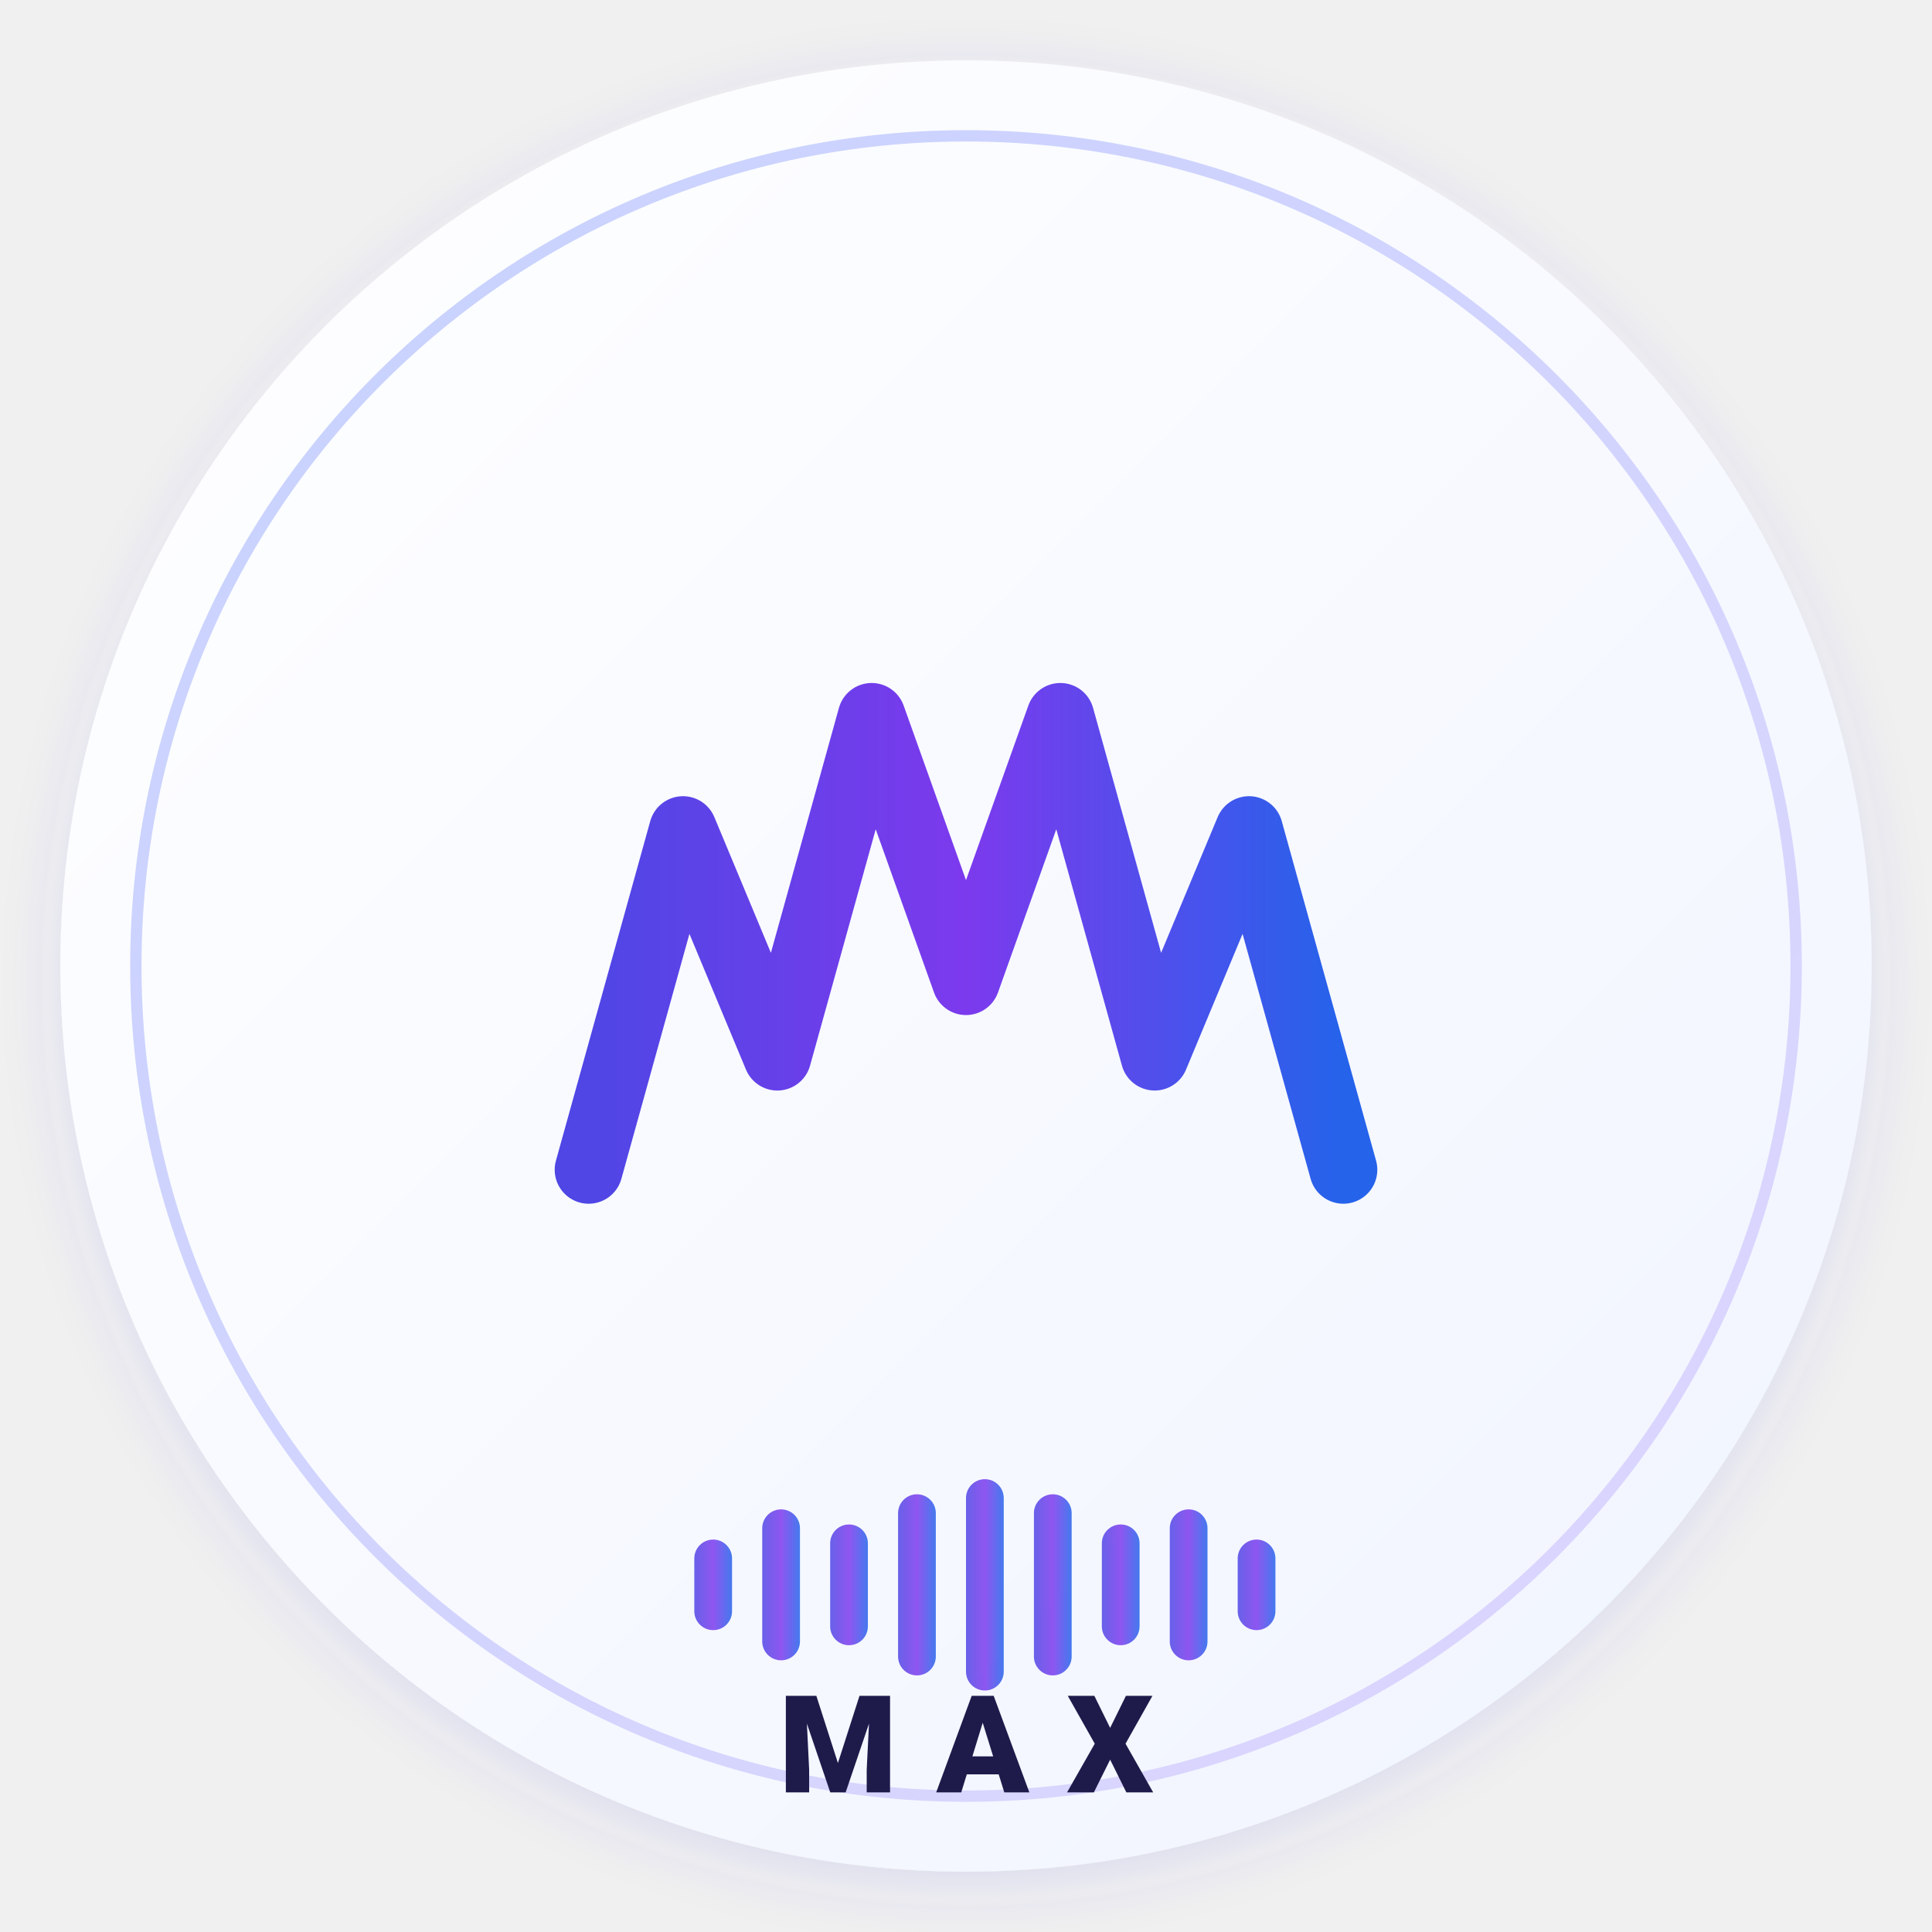
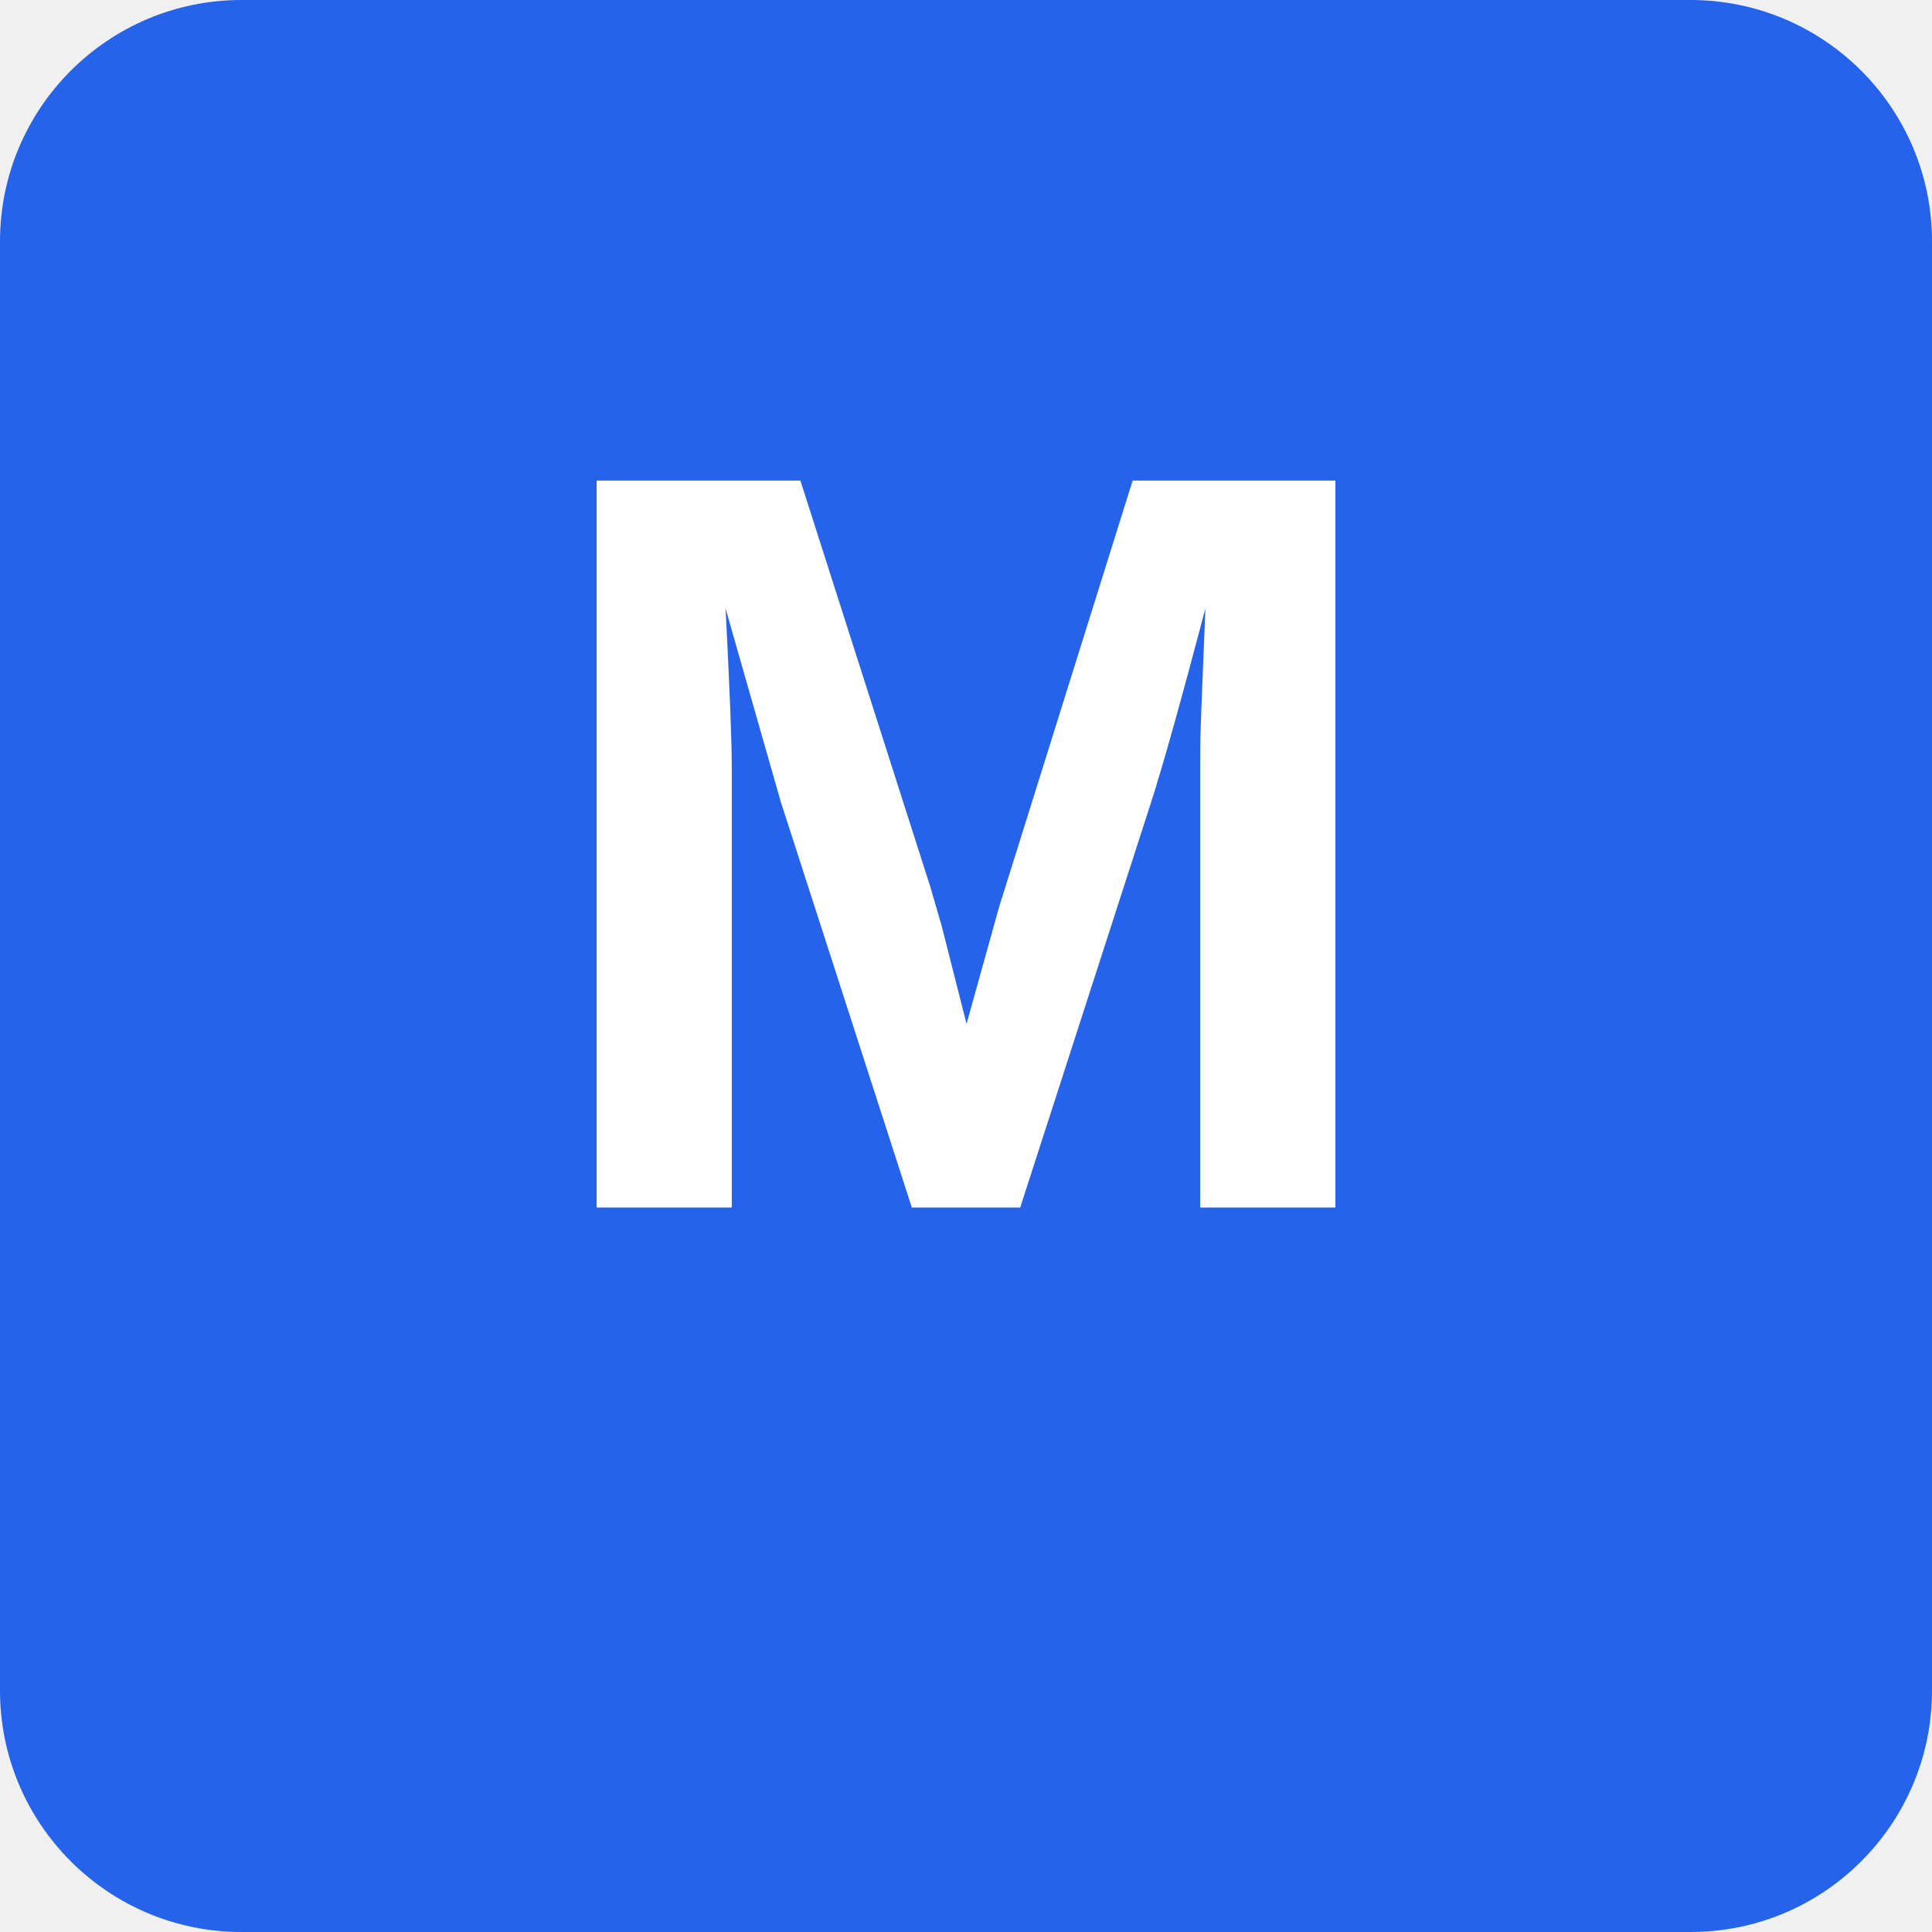
<svg xmlns="http://www.w3.org/2000/svg" viewBox="0 0 512 512">
-   <defs>
-     <linearGradient id="bgLight" x1="0%" y1="0%" x2="100%" y2="100%">
-       <stop offset="0%" stop-color="#ffffff" />
-       <stop offset="100%" stop-color="#f0f4ff" />
-     </linearGradient>
-     <linearGradient id="mGradient" x1="0%" y1="0%" x2="100%" y2="0%">
-       <stop offset="0%" stop-color="#4f46e5" />
-       <stop offset="50%" stop-color="#7c3aed" />
-       <stop offset="100%" stop-color="#2563eb" />
-     </linearGradient>
-     <linearGradient id="ringGradient" x1="0%" y1="0%" x2="100%" y2="100%">
-       <stop offset="0%" stop-color="#c7d2fe" />
-       <stop offset="100%" stop-color="#ddd6fe" />
-     </linearGradient>
-     <filter id="softShadow" x="-50%" y="-50%" width="200%" height="200%">
-       <feDropShadow dx="0" dy="4" stdDeviation="8" flood-color="#4f46e5" flood-opacity="0.12" />
-     </filter>
-   </defs>
-   <circle cx="256" cy="256" r="240" fill="url(#bgLight)" filter="url(#softShadow)" />
-   <circle cx="256" cy="256" r="220" fill="none" stroke="url(#ringGradient)" stroke-width="3" />
-   <g transform="translate(256, 245)">
-     <path d="M-100 65               L-75 -25               L-50 35               L-25 -55               L0 15               L25 -55               L50 35               L75 -25               L100 65" fill="none" stroke="url(#mGradient)" stroke-width="18" stroke-linecap="round" stroke-linejoin="round" />
-   </g>
-   <g transform="translate(256, 420)" fill="url(#mGradient)" opacity="0.85">
-     <rect x="-72" y="-12" width="10" height="24" rx="5" />
-     <rect x="-54" y="-20" width="10" height="40" rx="5" />
-     <rect x="-36" y="-16" width="10" height="32" rx="5" />
-     <rect x="-18" y="-24" width="10" height="48" rx="5" />
-     <rect x="0" y="-28" width="10" height="56" rx="5" />
-     <rect x="18" y="-24" width="10" height="48" rx="5" />
-     <rect x="36" y="-16" width="10" height="32" rx="5" />
-     <rect x="54" y="-20" width="10" height="40" rx="5" />
-     <rect x="72" y="-12" width="10" height="24" rx="5" />
-   </g>
-   <text x="256" y="475" text-anchor="middle" fill="#1e1b4b" font-family="system-ui, -apple-system, BlinkMacSystemFont, 'Segoe UI', Roboto, sans-serif" font-size="36" font-weight="800" letter-spacing="10">MAX</text>
+   <rect width="512" height="512" rx="64" fill="#2563eb" />
+   <text x="256" y="320" text-anchor="middle" fill="white" font-family="Arial, sans-serif" font-size="280" font-weight="bold">M</text>
</svg>
